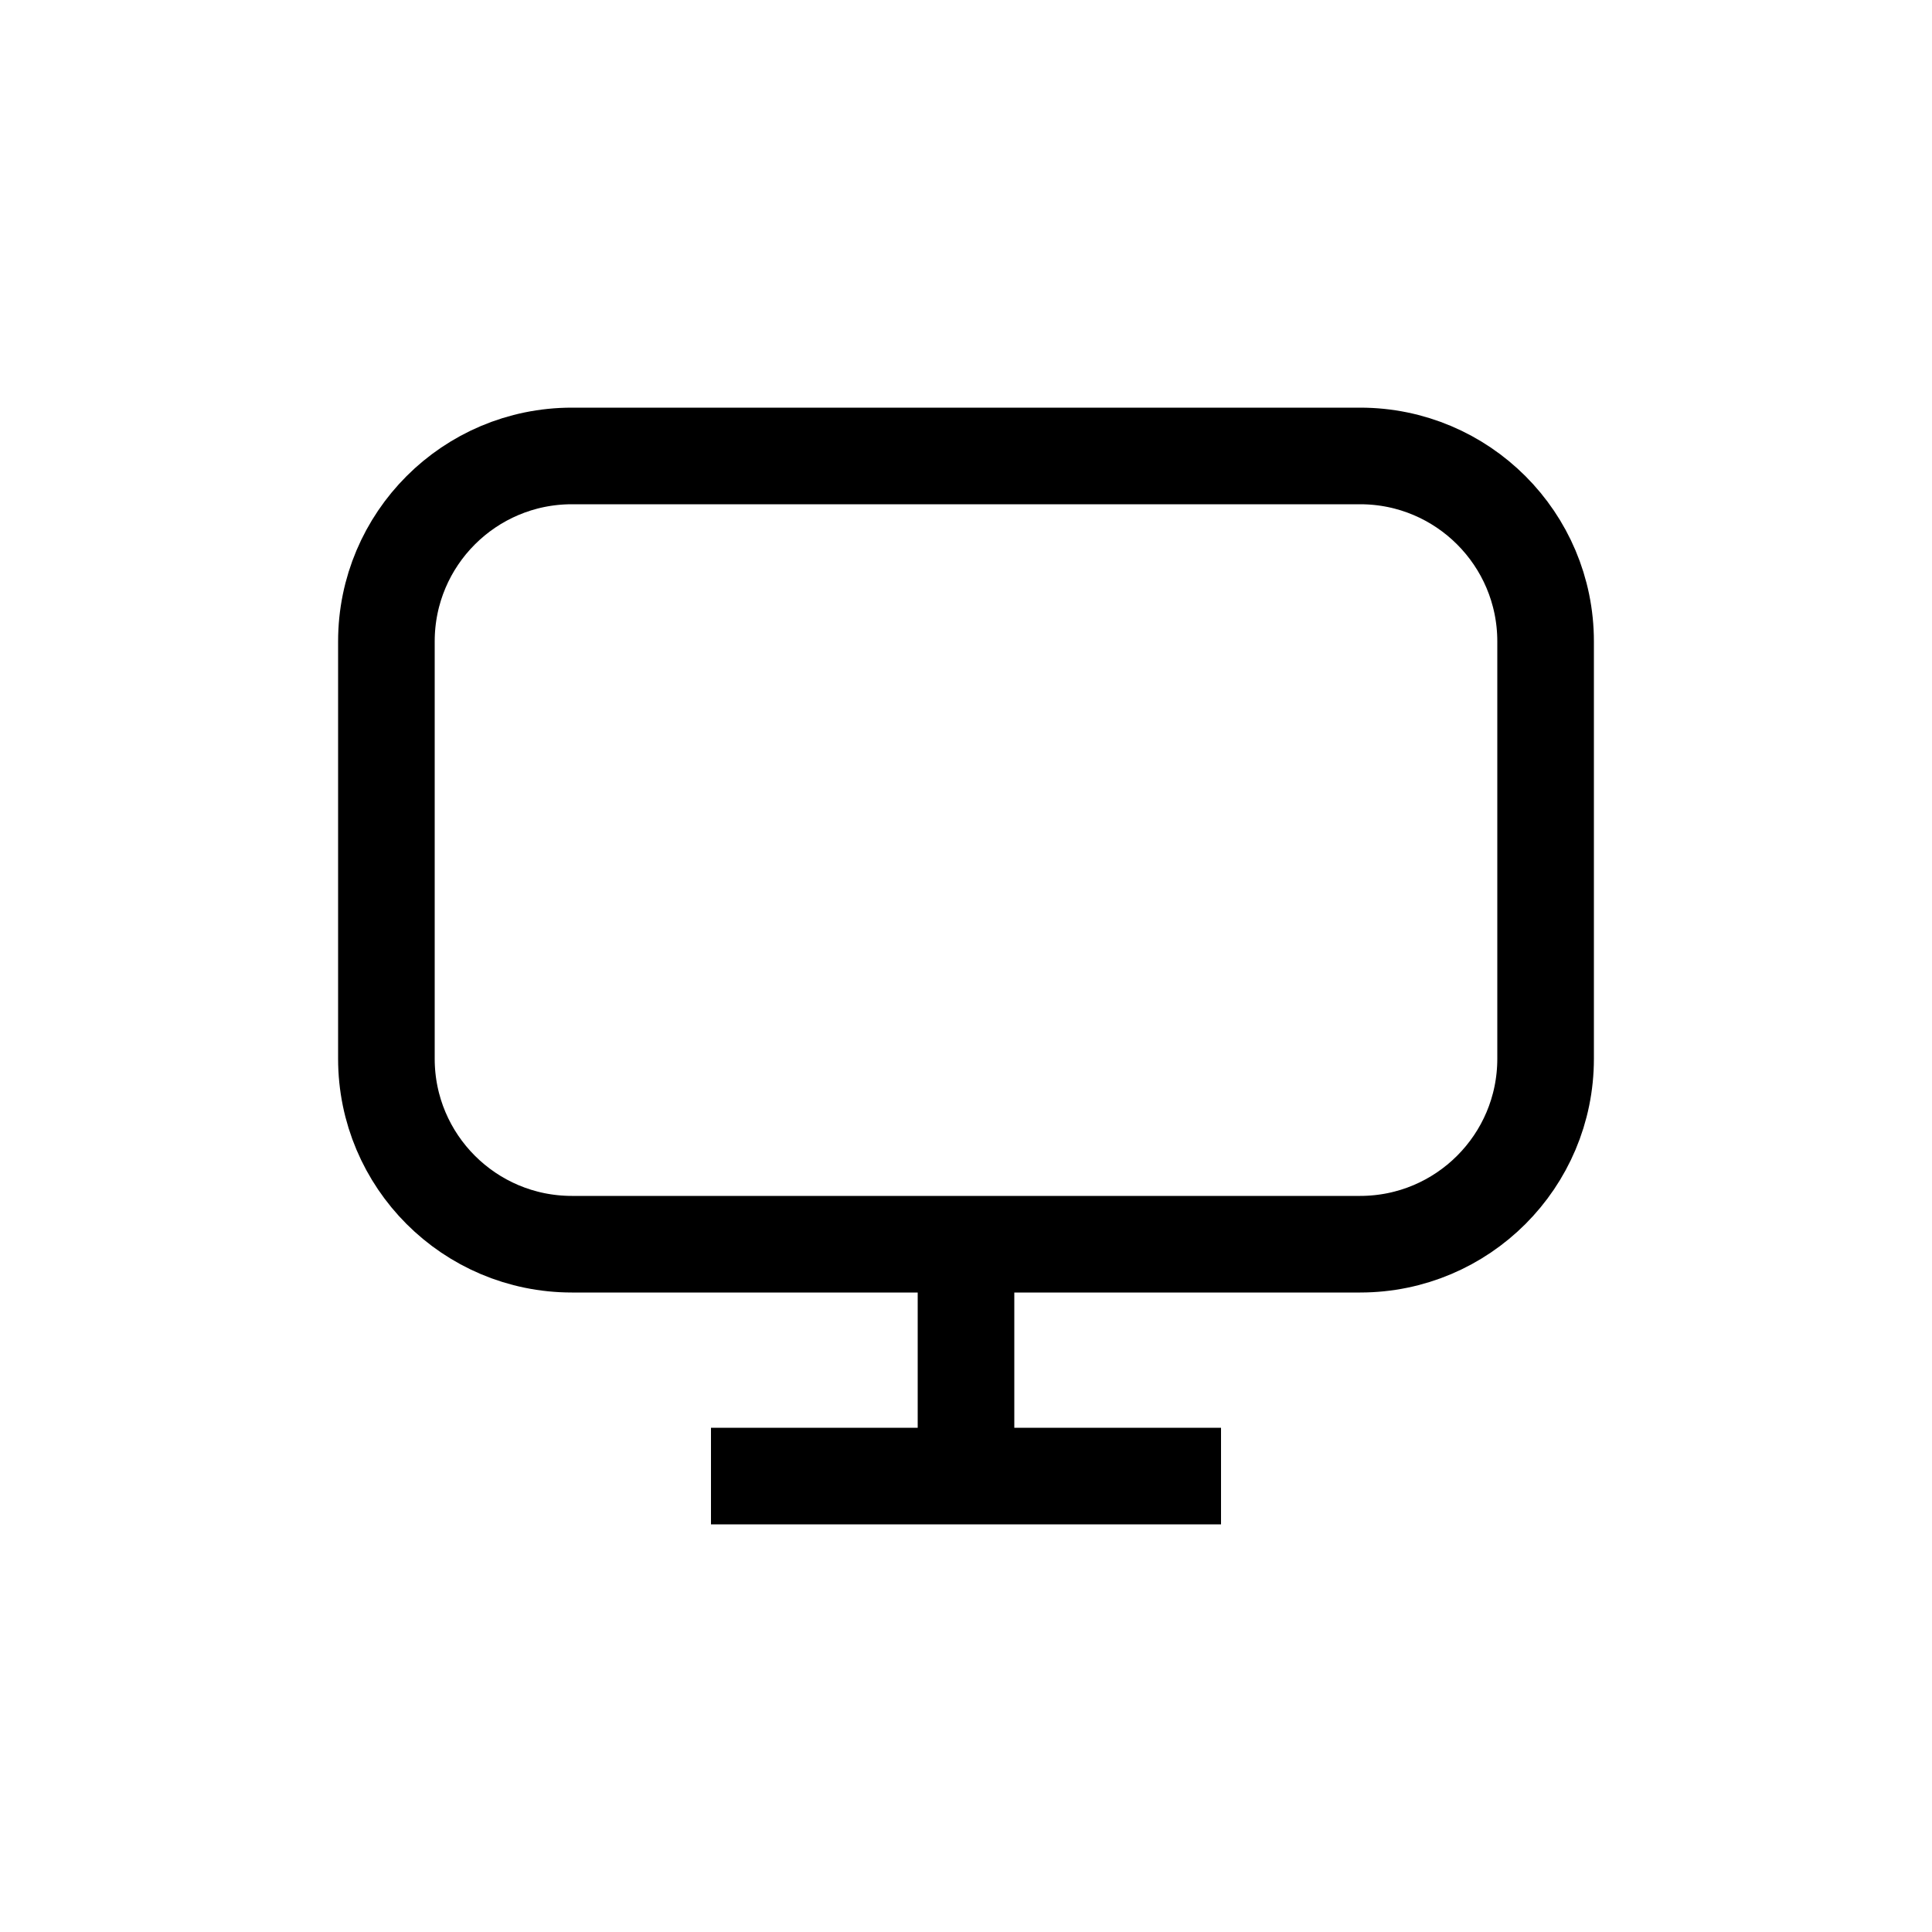
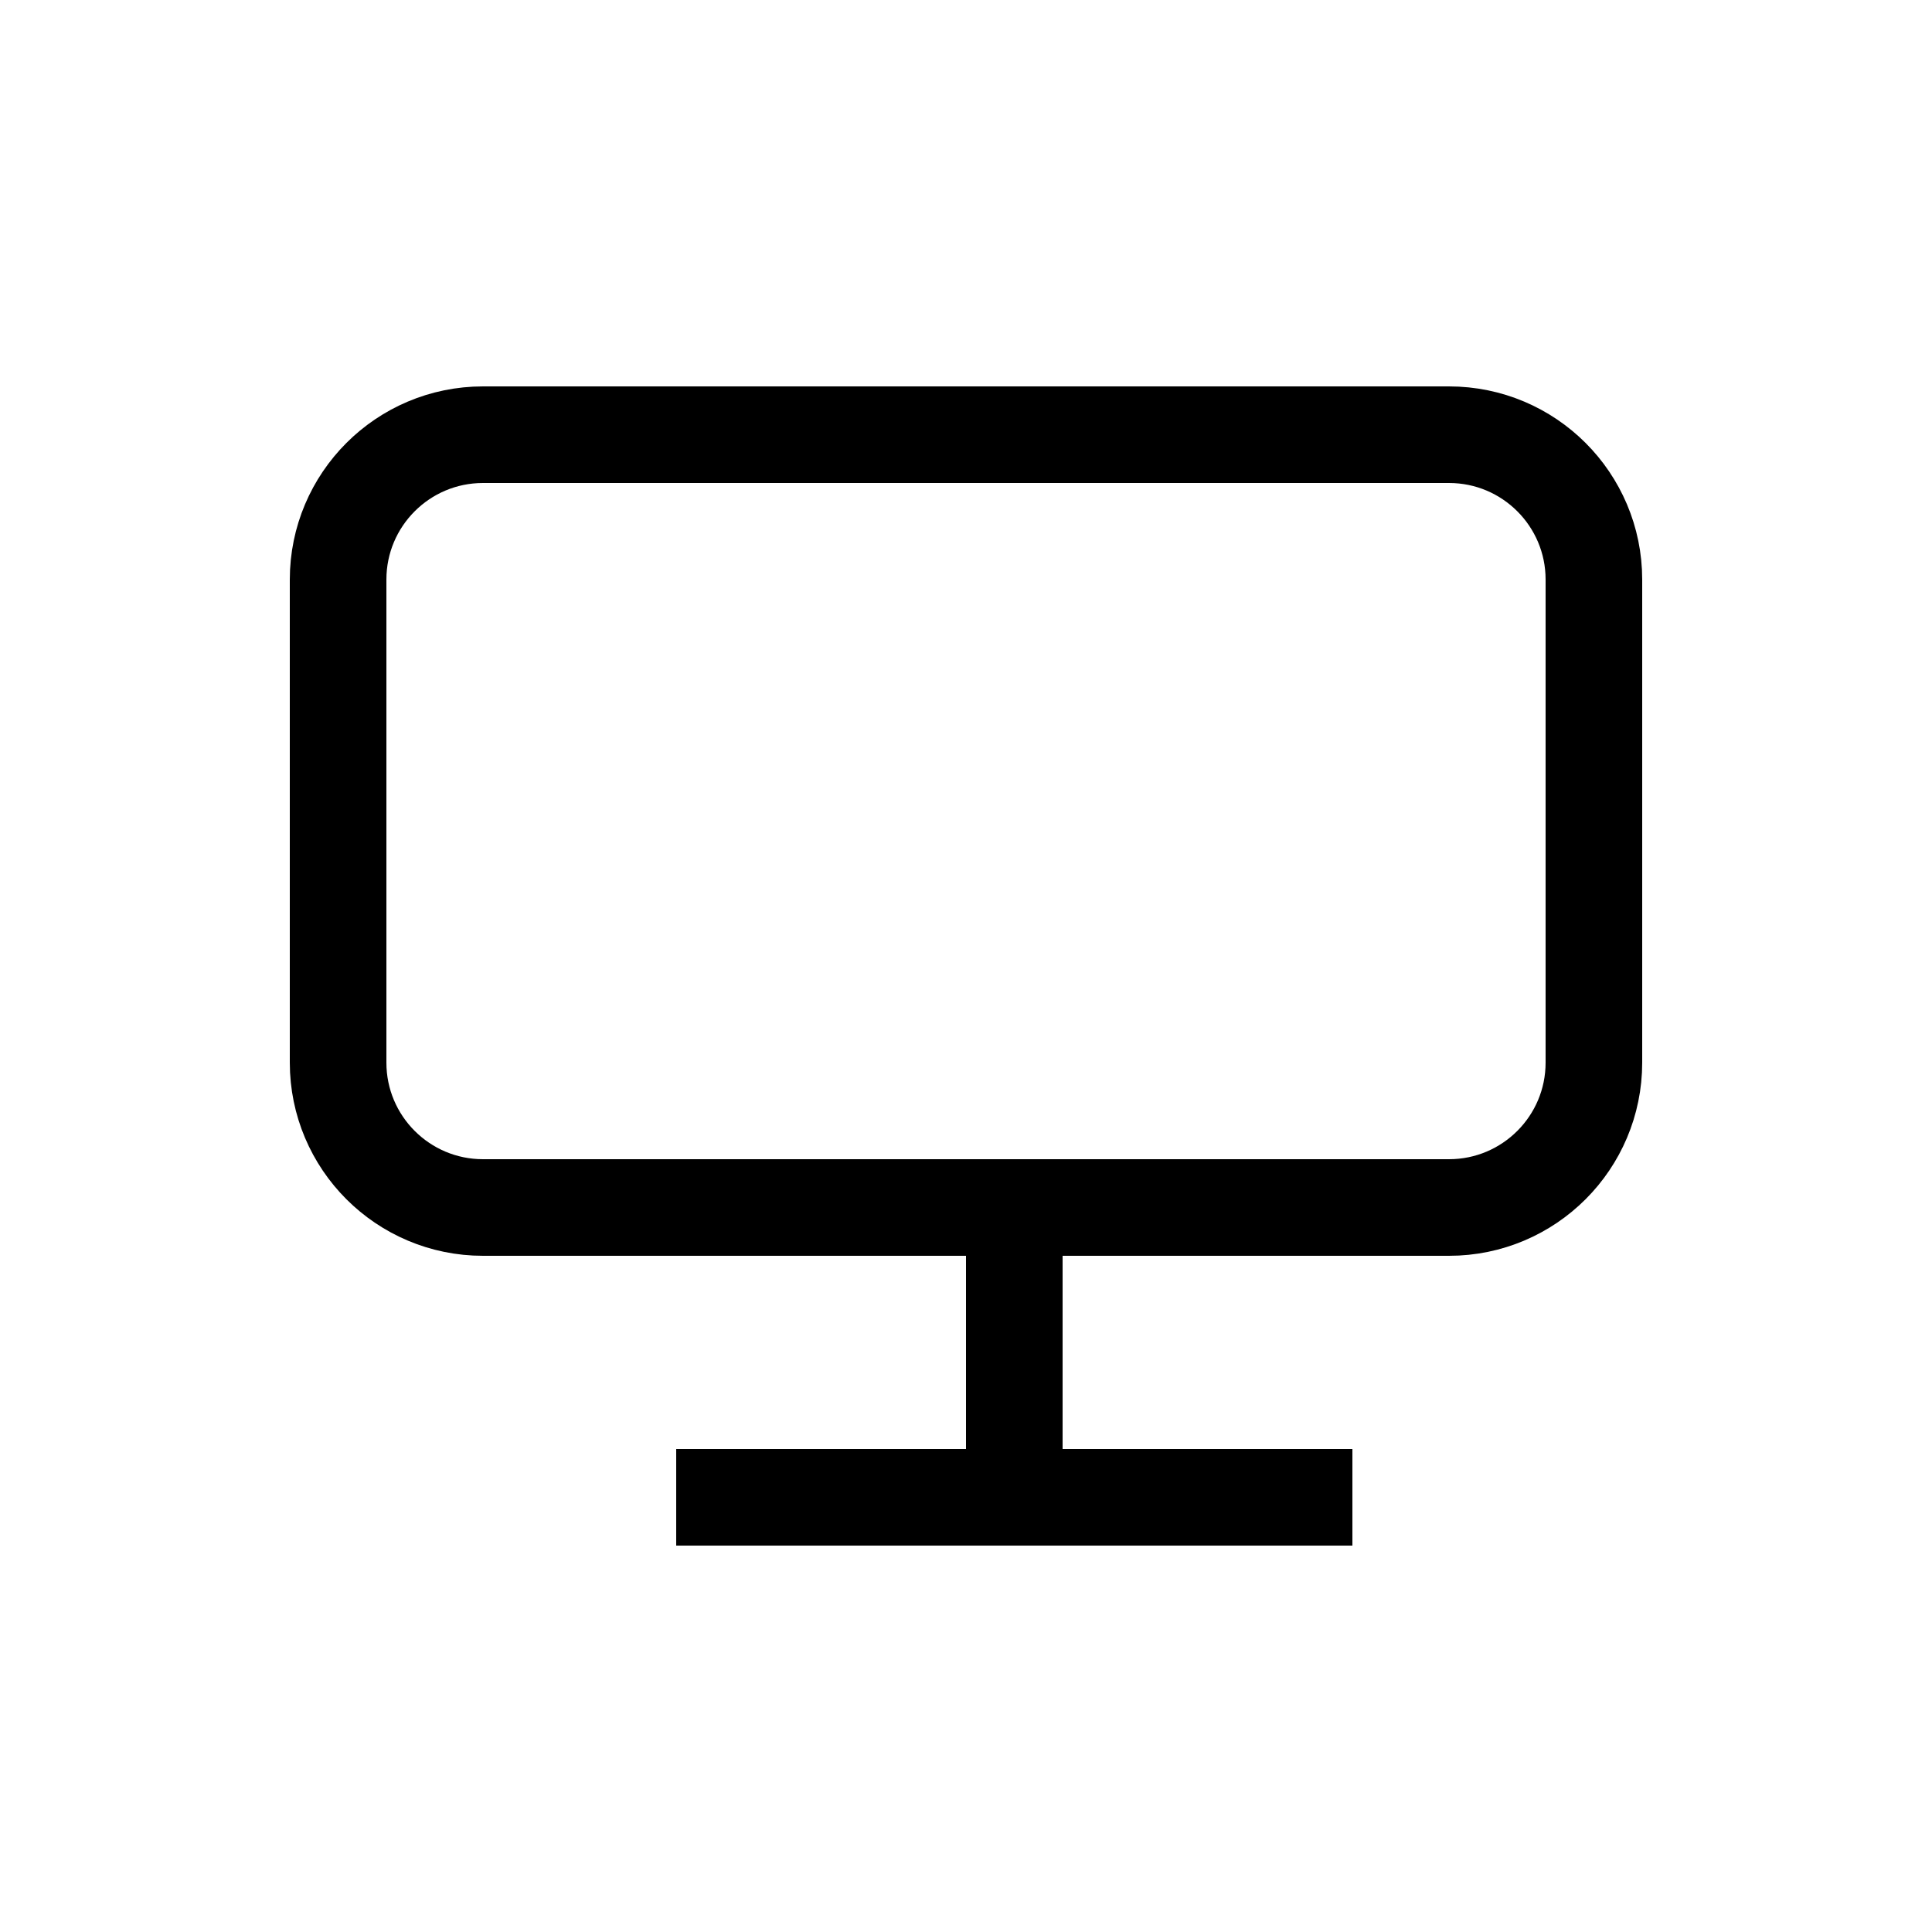
- <svg xmlns="http://www.w3.org/2000/svg" viewBox="0 0 20 20" fill="none" stroke="currentColor" stroke-linejoin="round">
-   <rect x="4" y="4.72" width="12" height="8.16" rx="1.92" />
-   <path transform="translate(10 12.88)" d="M0 0l0 2.4" />
-   <path transform="translate(7.36 15.28)" d="M0 0l5.28 0" />
+ <svg xmlns="http://www.w3.org/2000/svg" viewBox="0 0 20 20" fill="none" stroke="currentColor" stroke-linecap="butt" stroke-linejoin="round">
+   <rect x="3.5" y="4.5" width="13" height="8" rx="1.5" />
+   <path d="M10.5 13v2.5M7 15.5h7" />
</svg>
